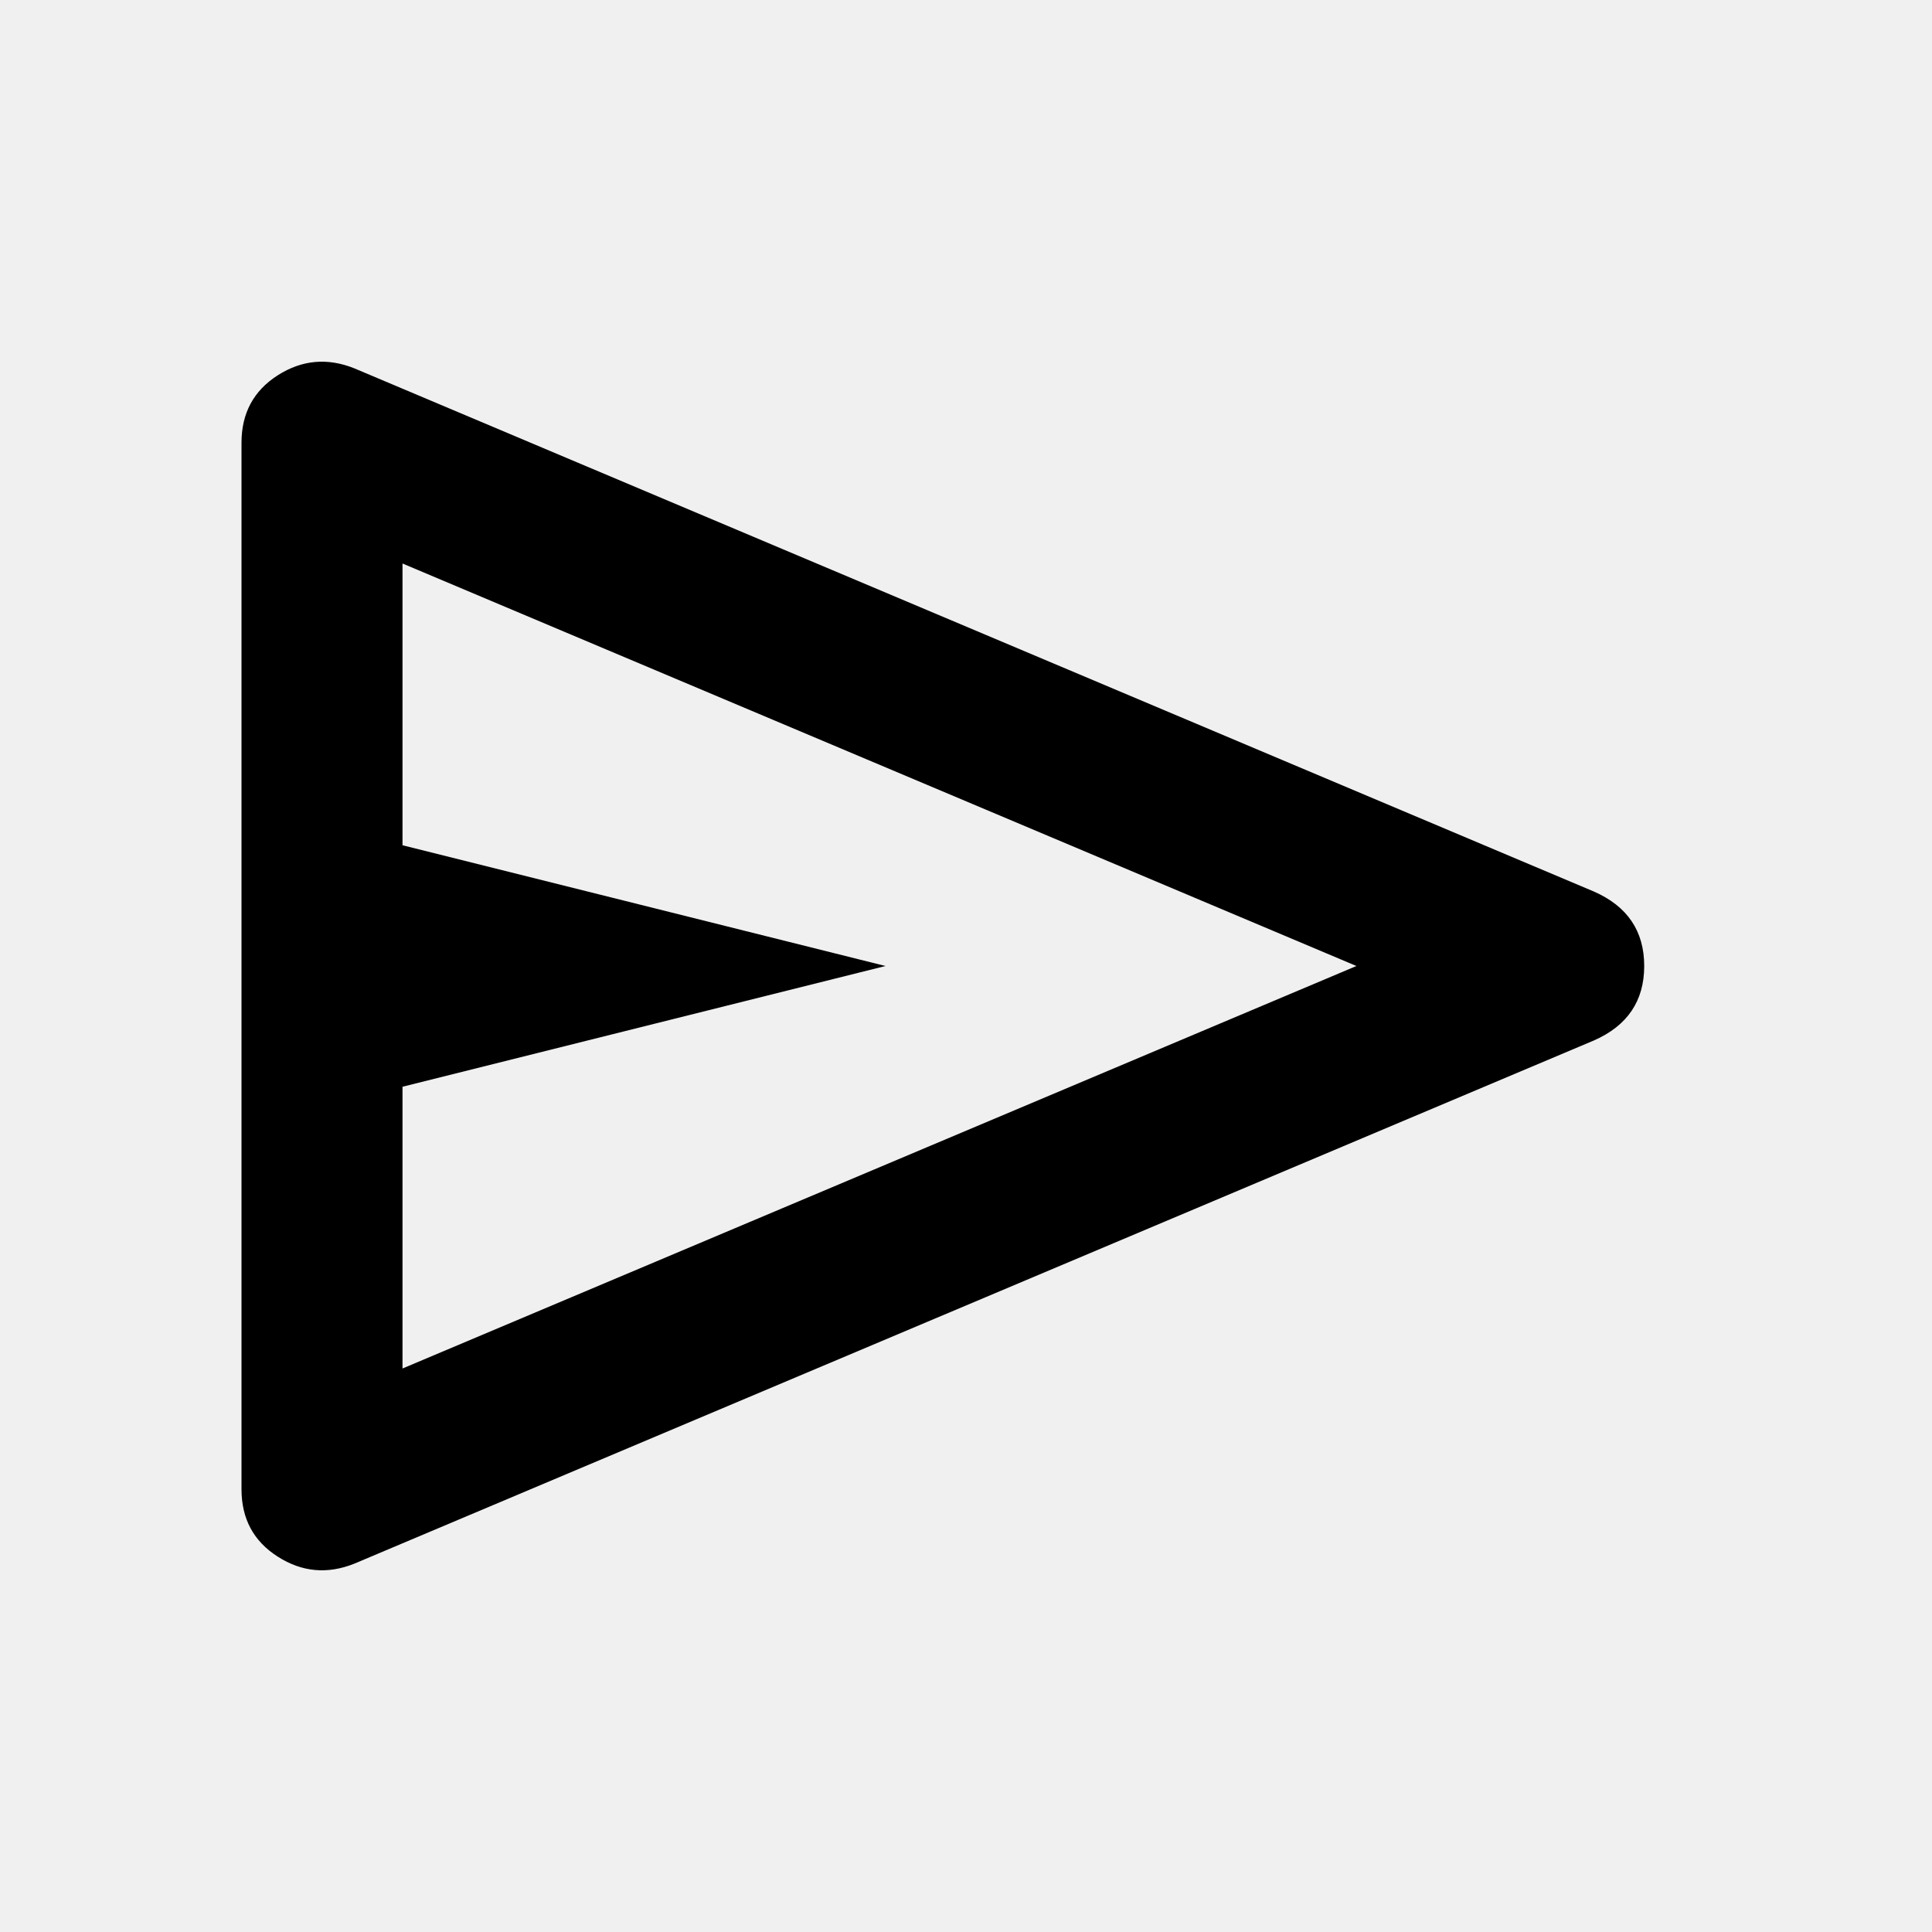
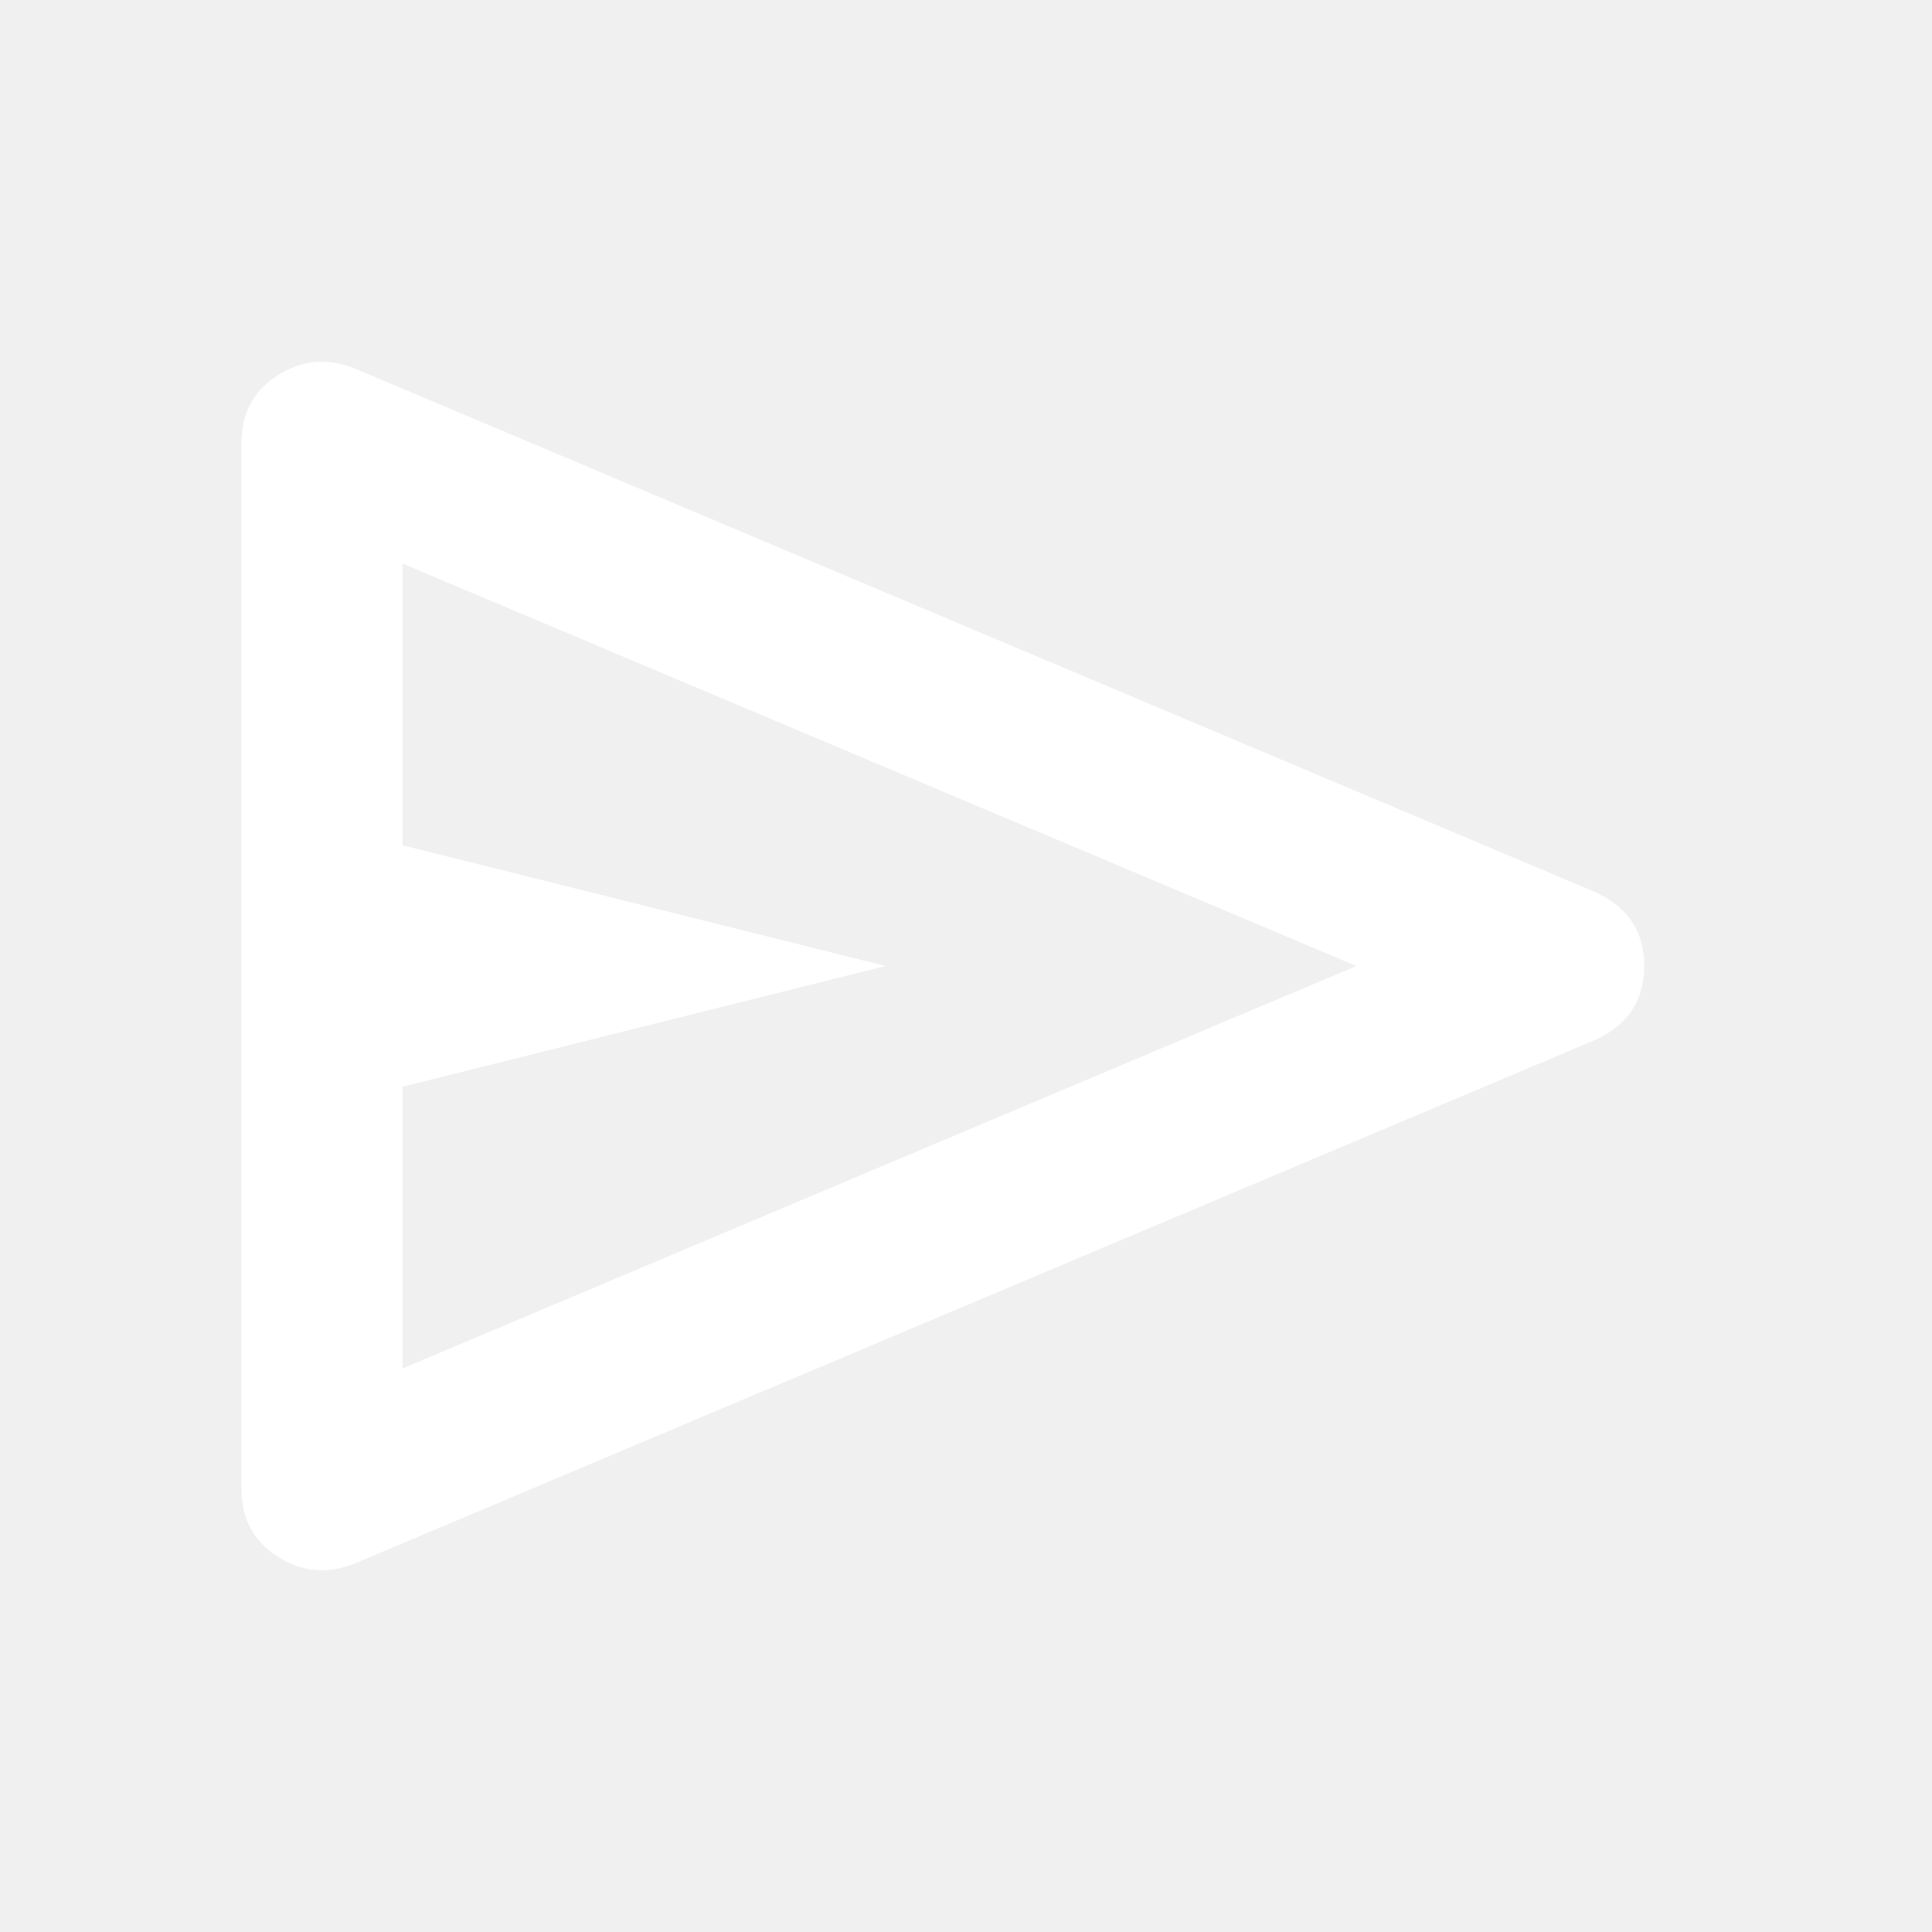
<svg xmlns="http://www.w3.org/2000/svg" width="24" height="24" viewBox="0 0 24 24" fill="none">
-   <path d="M19.8 12.925L4.4 19.425C4.067 19.558 3.75 19.529 3.45 19.337C3.15 19.146 3 18.867 3 18.5V5.5C3 5.133 3.15 4.854 3.45 4.662C3.75 4.471 4.067 4.442 4.4 4.575L19.8 11.075C20.217 11.258 20.425 11.567 20.425 12C20.425 12.433 20.217 12.742 19.8 12.925ZM5 17L16.85 12L5 7V10.5L11 12L5 13.5V17Z" fill="currentColor" />
+   <path d="M19.8 12.925L4.4 19.425C4.067 19.558 3.75 19.529 3.45 19.337C3.15 19.146 3 18.867 3 18.5V5.5C3 5.133 3.15 4.854 3.45 4.662C3.75 4.471 4.067 4.442 4.4 4.575L19.8 11.075C20.217 11.258 20.425 11.567 20.425 12C20.425 12.433 20.217 12.742 19.8 12.925ZM5 17L16.85 12L5 7V10.5L11 12L5 13.5V17Z" fill="white" />
</svg>
